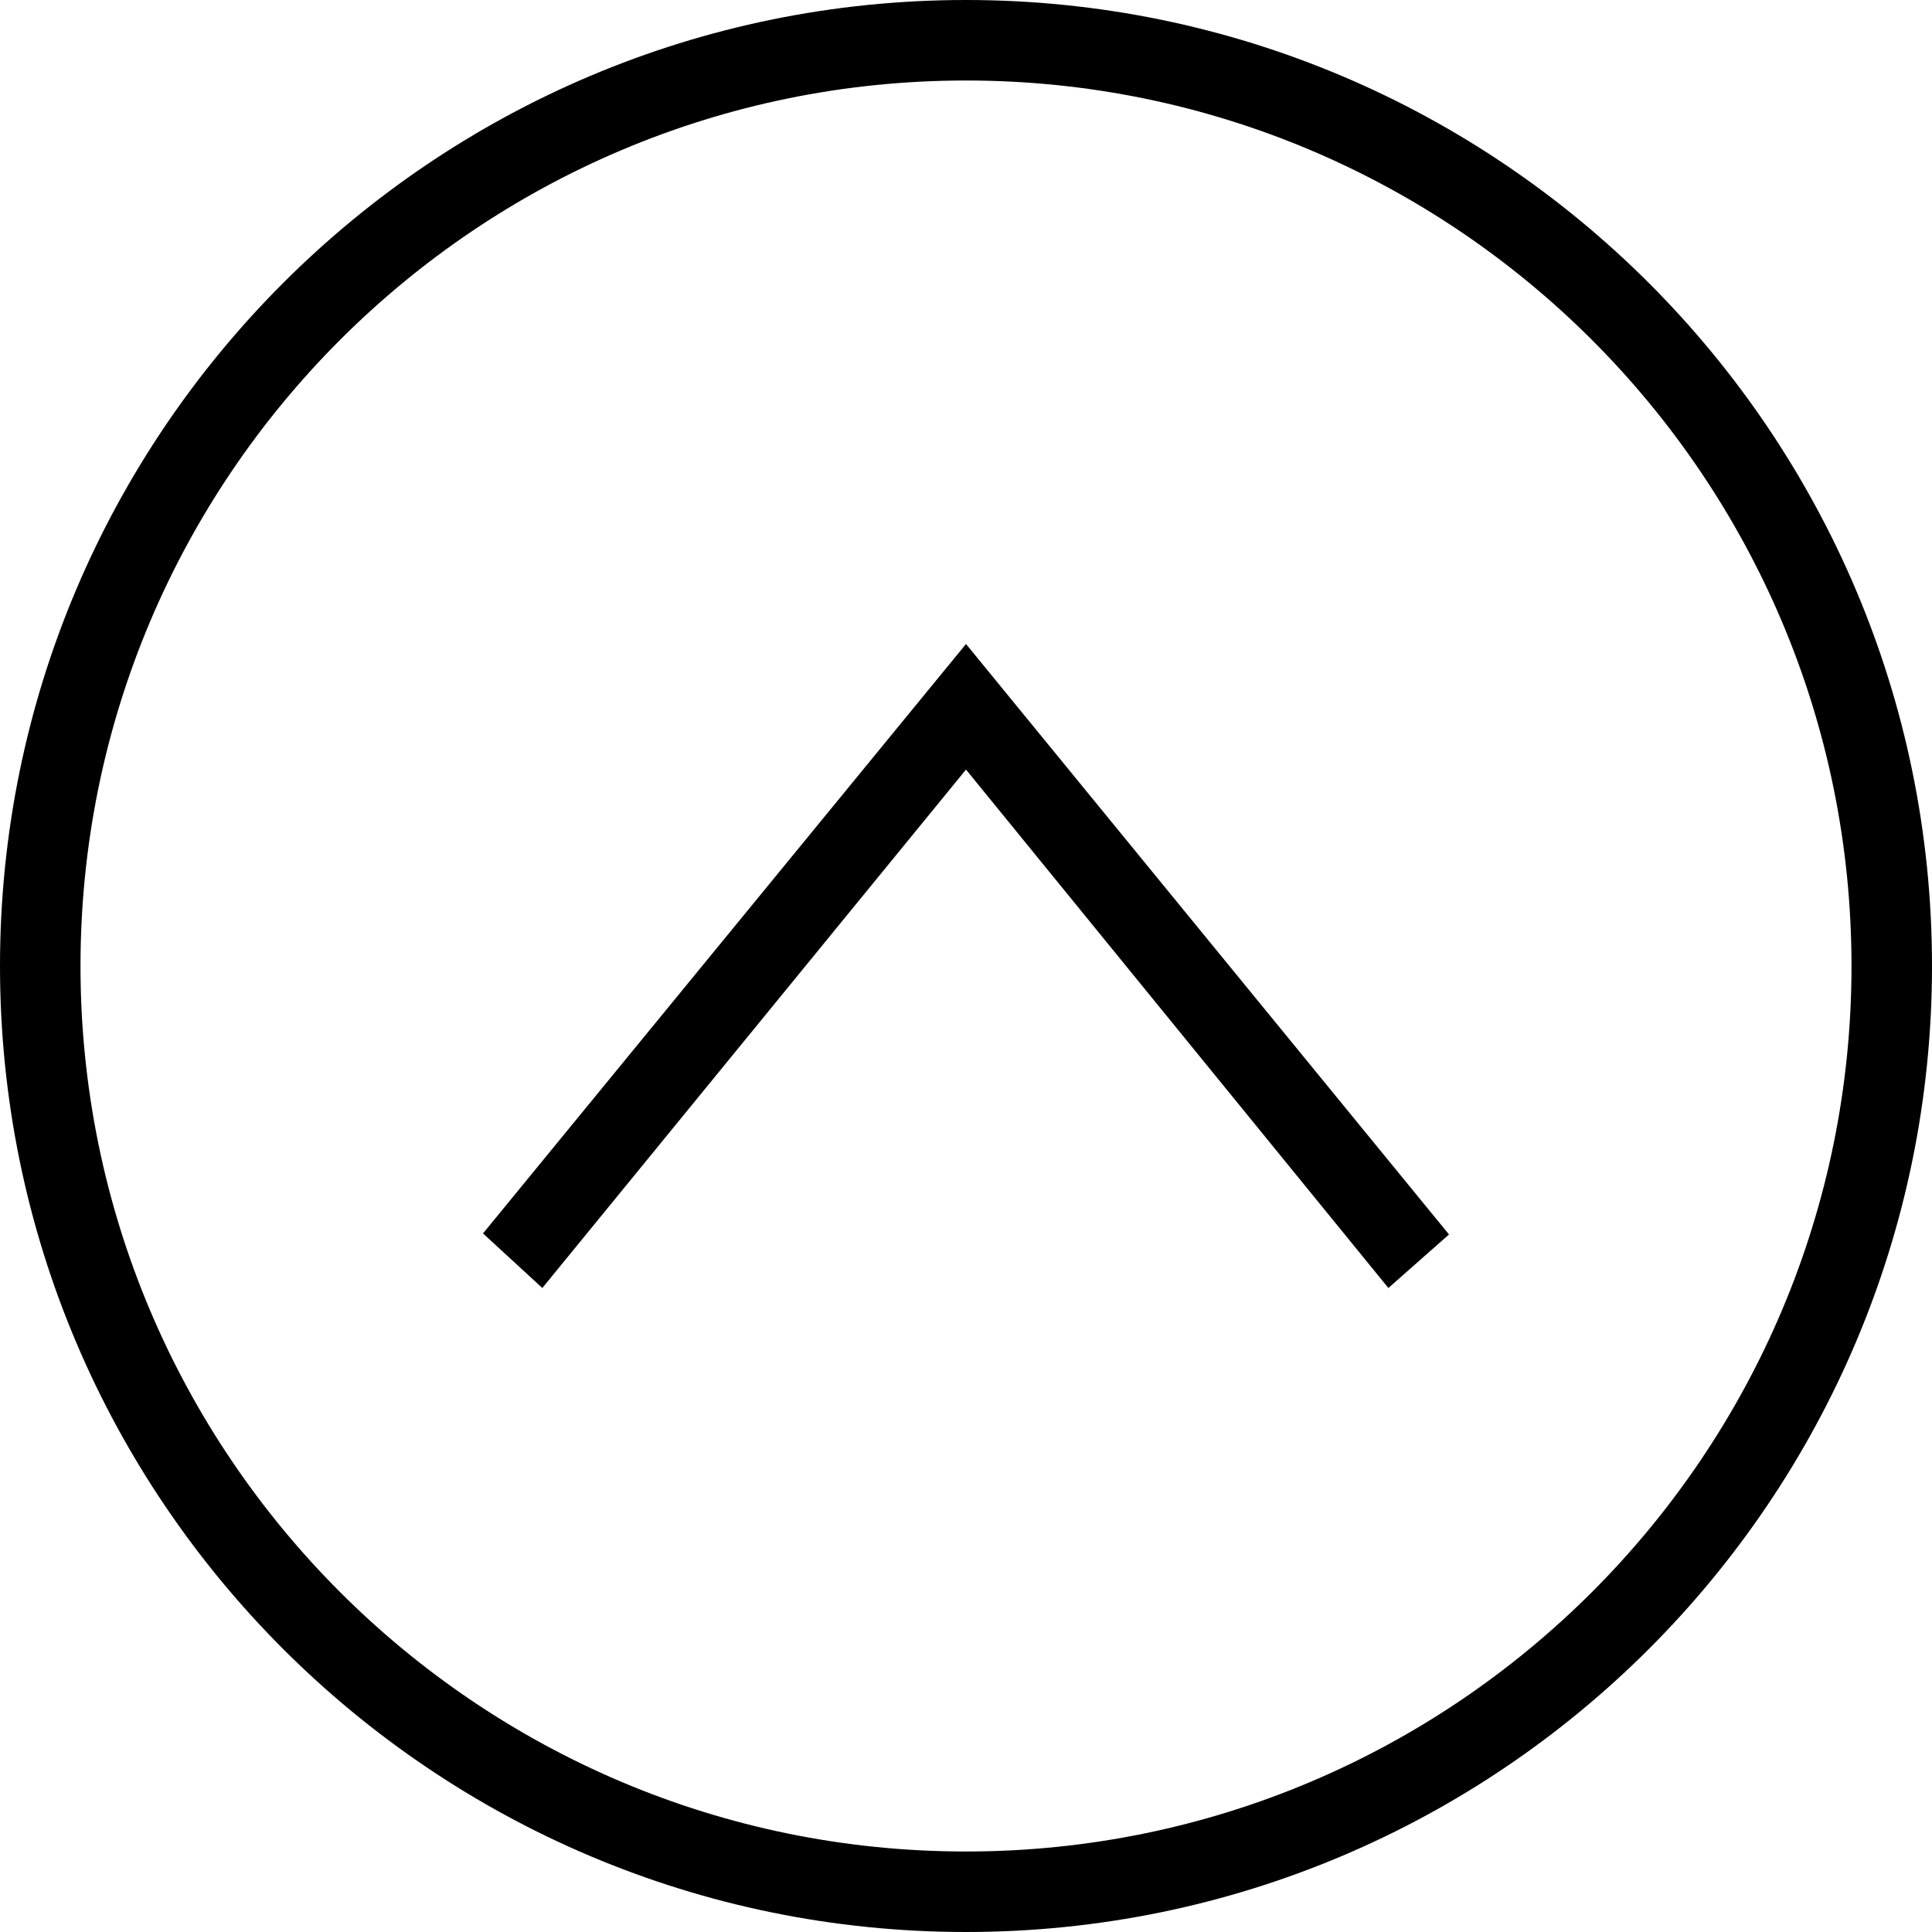
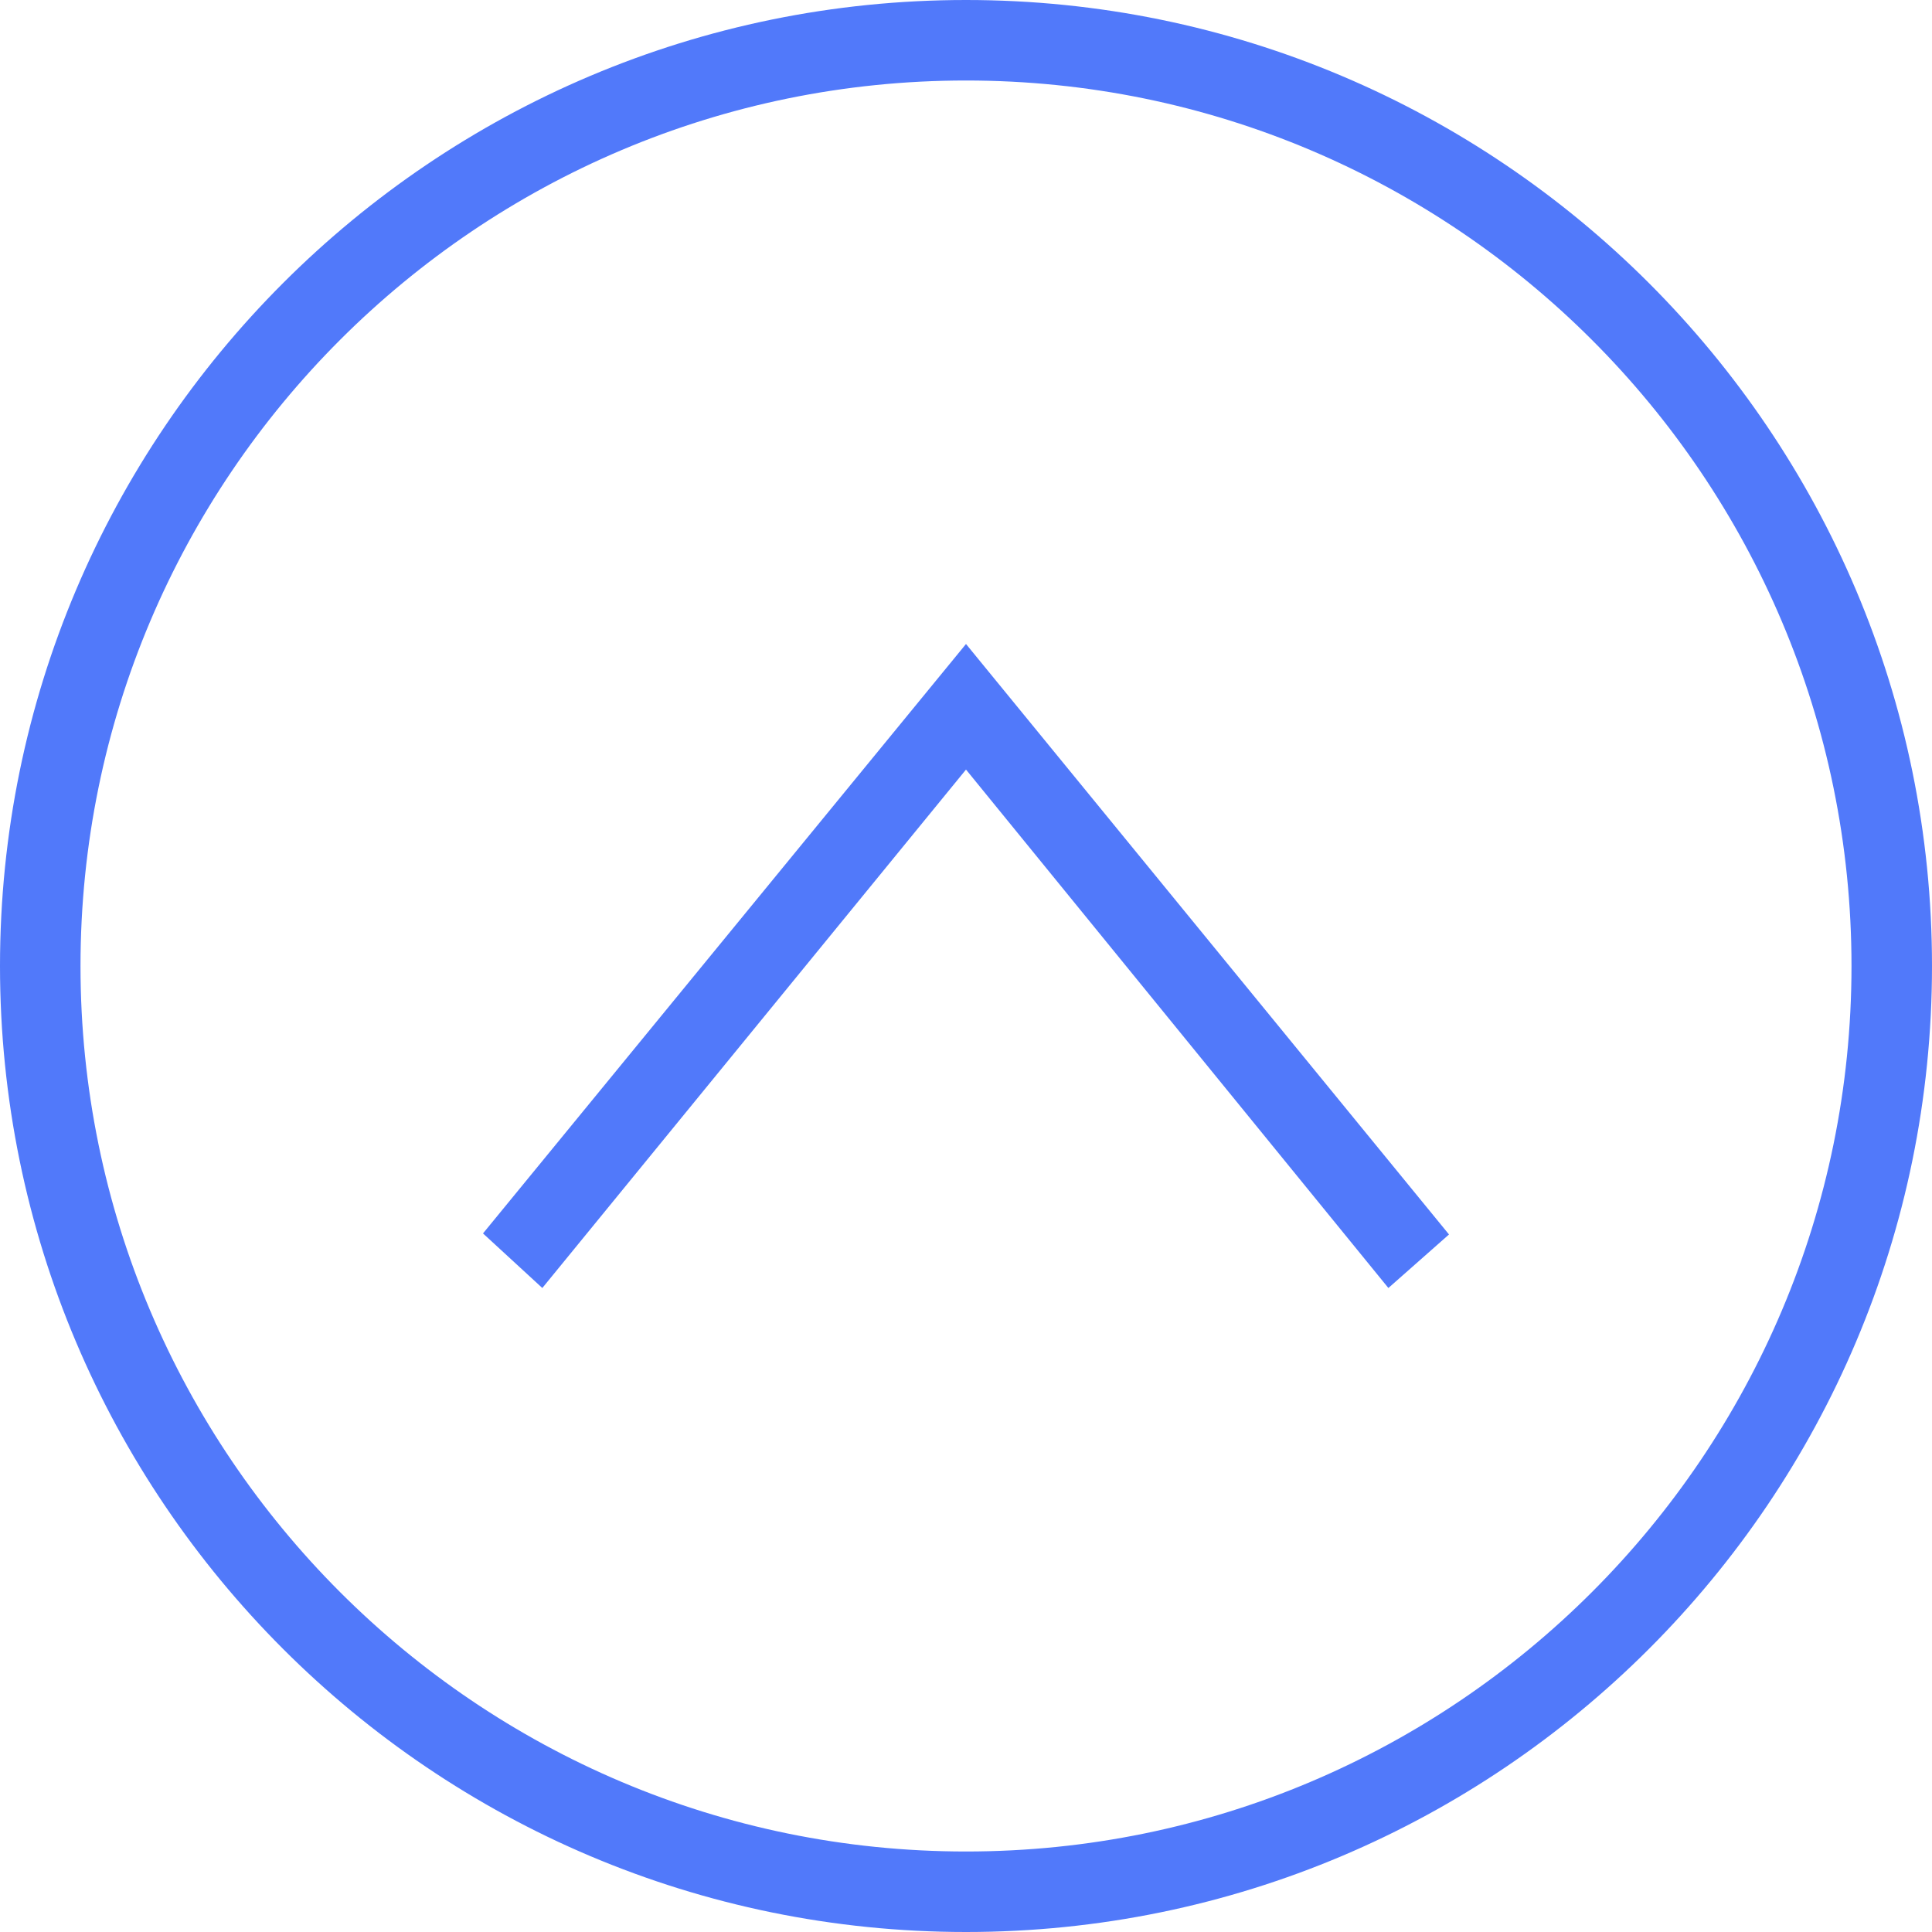
<svg xmlns="http://www.w3.org/2000/svg" width="24" height="24" fill-rule="evenodd" clip-rule="evenodd">
-   <path class="qwe" d="M12 0c6.623 0 12 5.377 12 12s-5.377 12-12 12-12-5.377-12-12 5.377-12 12-12zm0 1c6.071 0 11 4.929 11 11s-4.929 11-11 11-11-4.929-11-11 4.929-11 11-11zm5.247 15l-5.247-6.44-5.263 6.44-.737-.678 6-7.322 6 7.335-.753.665z" />
+   <path class="qwe" style="fill: #5179fa;" d="M12 0c6.623 0 12 5.377 12 12s-5.377 12-12 12-12-5.377-12-12 5.377-12 12-12zm0 1c6.071 0 11 4.929 11 11s-4.929 11-11 11-11-4.929-11-11 4.929-11 11-11zm5.247 15l-5.247-6.44-5.263 6.44-.737-.678 6-7.322 6 7.335-.753.665z" />
</svg>
